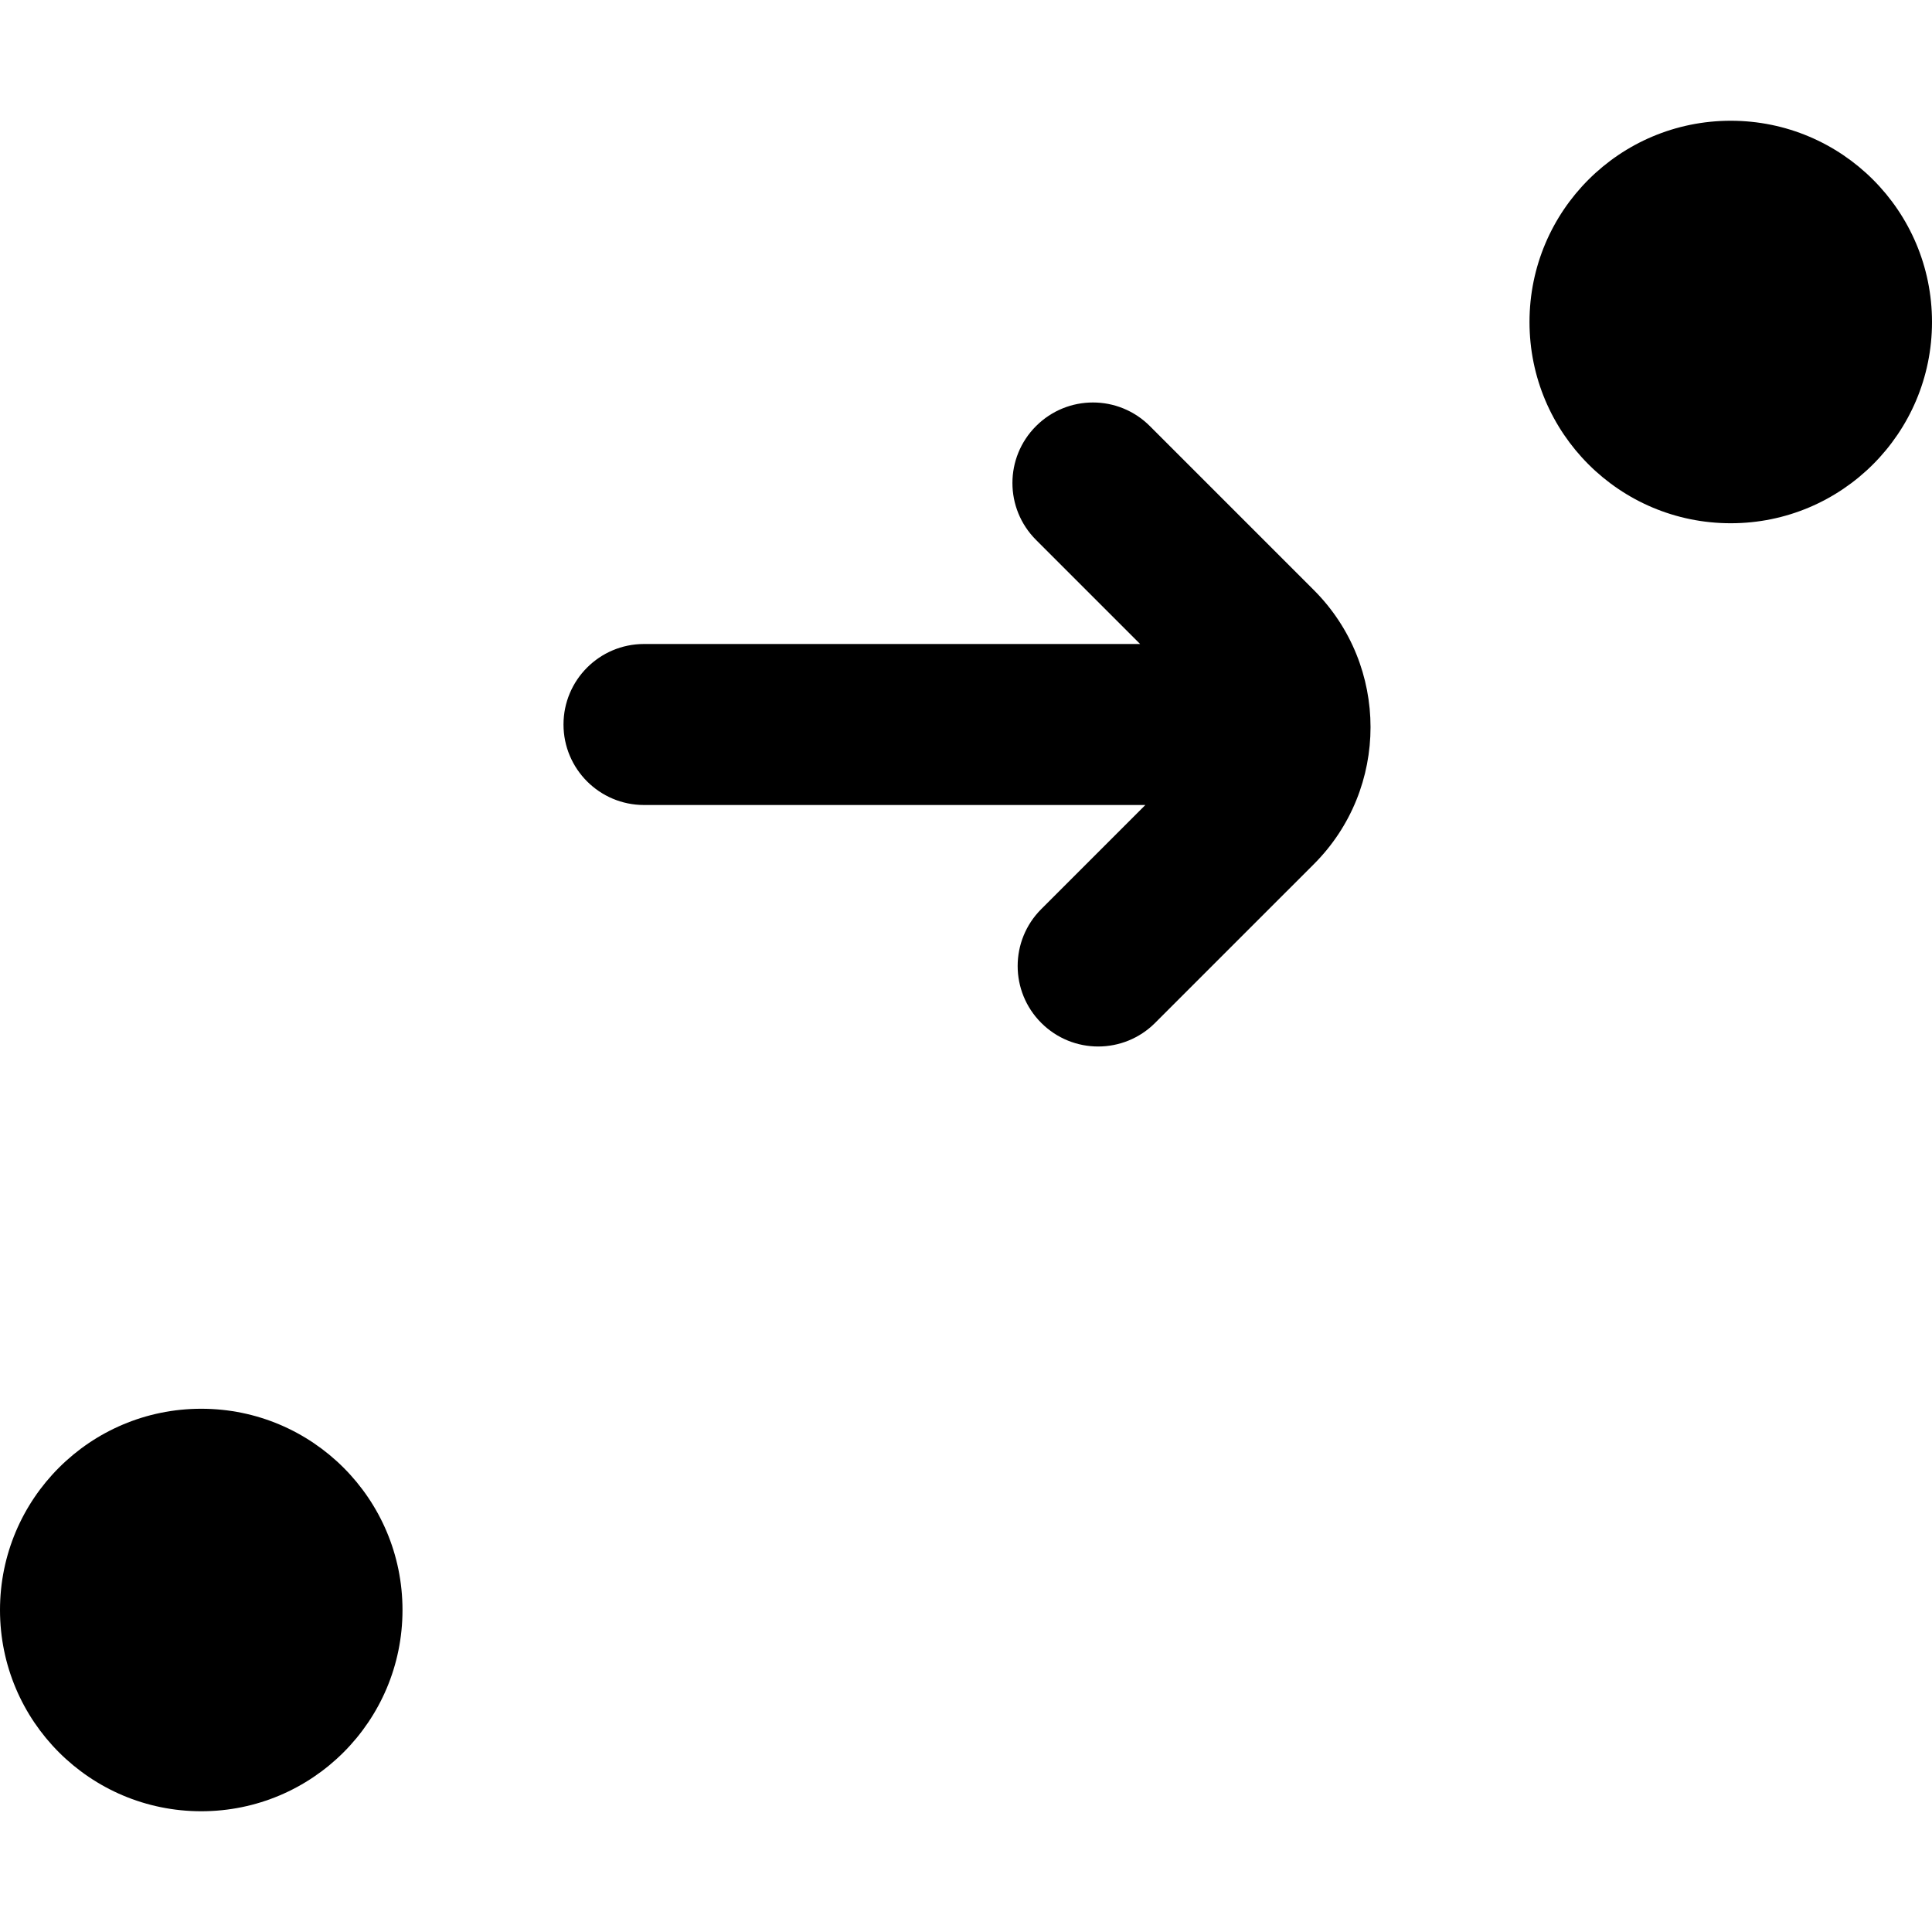
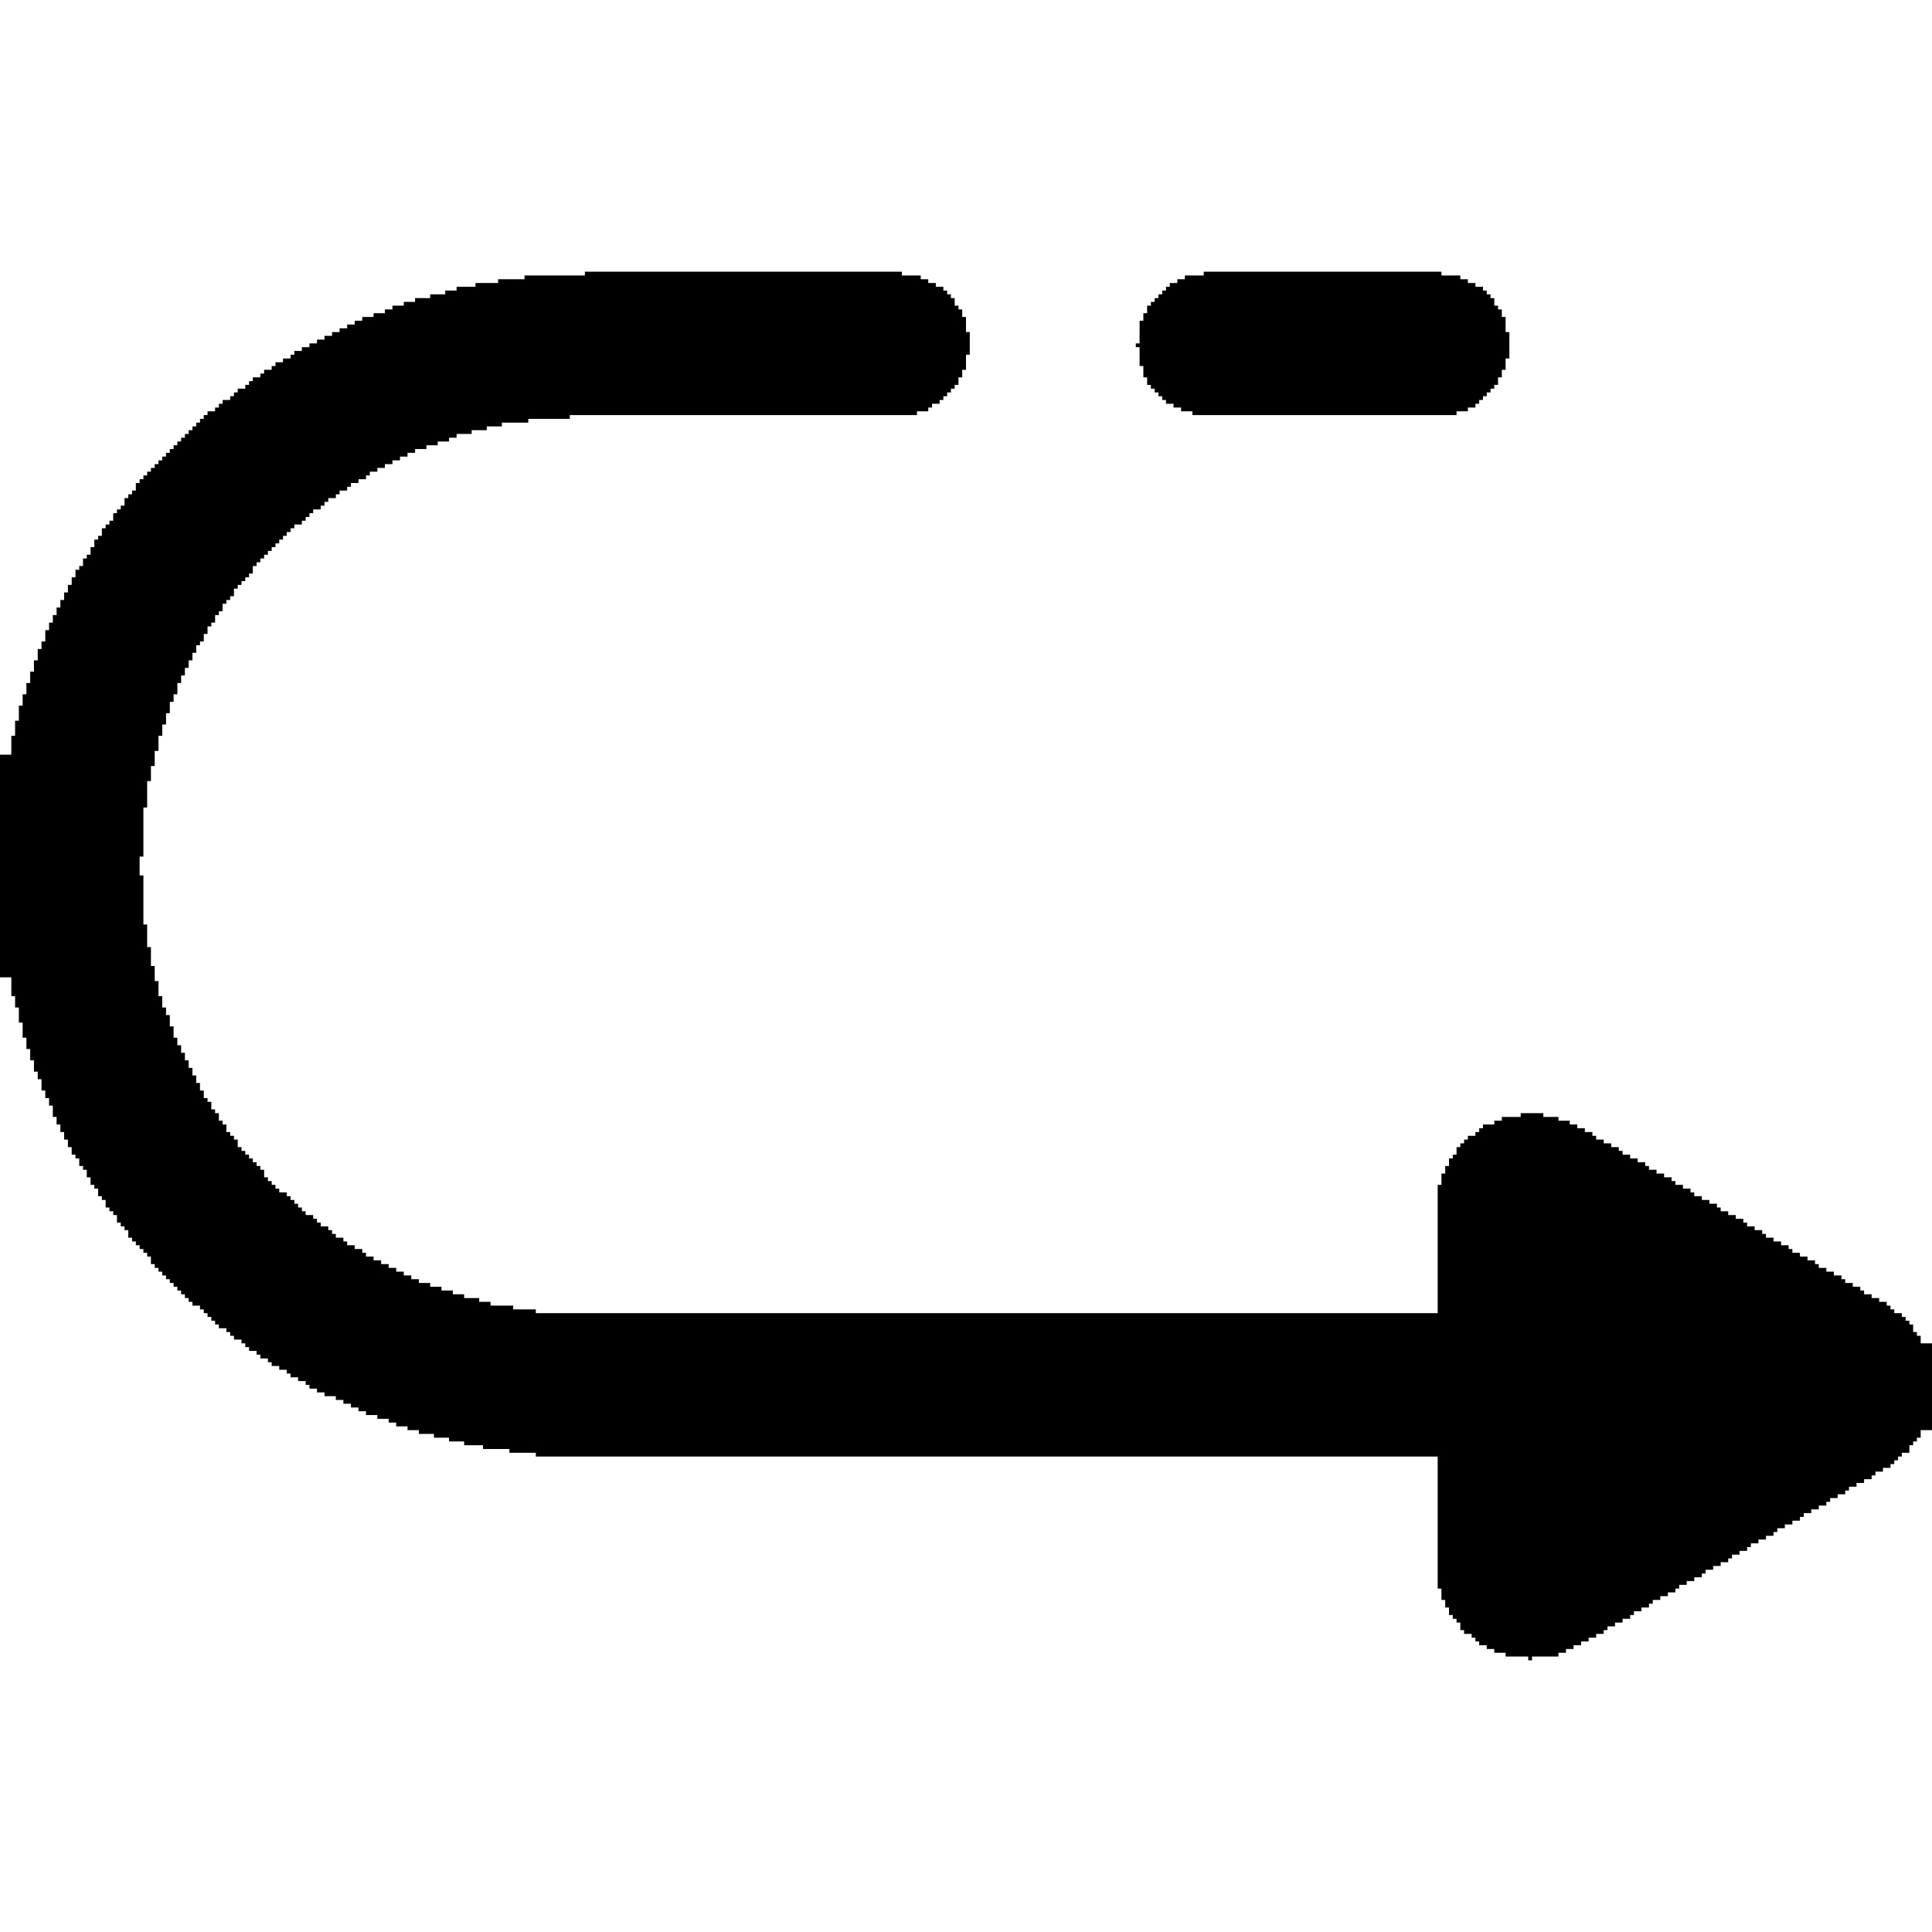
- <svg xmlns="http://www.w3.org/2000/svg" viewBox="0 0 24 24">
-   <path d="m5,20c0,1.381-1.119,2.5-2.5,2.5s-2.5-1.119-2.5-2.5,1.119-2.5,2.5-2.5,2.5,1.119,2.5,2.5ZM21.5,6.5c1.381,0,2.5-1.119,2.5-2.5s-1.119-2.5-2.5-2.5-2.5,1.119-2.5,2.5,1.119,2.5,2.5,2.5Zm-7.216-1.207c-.391-.391-1.023-.391-1.414,0s-.391,1.023,0,1.414l1.293,1.293h-6.163c-.552,0-1,.448-1,1s.448,1,1,1h6.228l-1.293,1.293c-.391.391-.391,1.023,0,1.414.195.195.451.293.707.293s.512-.098.707-.293l1.972-1.972c.939-.938.939-2.466,0-3.405l-2.037-2.037Z" />
+ <svg xmlns="http://www.w3.org/2000/svg" viewBox="0 0 512 512" width="512" height="512">
+   <path fill="#000" d="M155,72h84v1h-84zM319,72h63v1h-63zM139,73h105v1h-105zM314,73h73v1h-73zM132,74h114v1h-114zM312,74h77v1h-77zM126,75h122v1h-122zM310,75h81v1h-81zM121,76h129v1h-129zM309,76h84v1h-84zM118,77h133v1h-133zM308,77h86v1h-86zM114,78h138v1h-138zM307,78h88v1h-88zM110,79h143v1h-143zM306,79h90v1h-90zM107,80h146v1h-146zM305,80h91v1h-91zM104,81h150v1h-150zM304,81h93v1h-93zM102,82h153v1h-153zM304,82h94v1h-94zM99,83h156v1h-156zM303,83h95v1h-95zM96,84h160v1h-160zM303,84h96v1h-96zM94,85h162v1h-162zM302,85h97v1h-97zM92,86h164v1h-164zM302,86h97v1h-97zM90,87h166v1h-166zM302,87h97v1h-97zM88,88h169v1h-169zM302,88h98v1h-98zM86,89h171v1h-171zM302,89h98v1h-98zM84,90h173v1h-173zM302,90h98v1h-98zM82,91h175v1h-175zM301,91h99v1h-99zM80,92h177v1h-177zM302,92h98v1h-98zM78,93h179v1h-179zM302,93h98v1h-98zM77,94h179v1h-179zM302,94h98v1h-98zM75,95h181v1h-181zM302,95h97v1h-97zM73,96h183v1h-183zM302,96h97v1h-97zM72,97h184v1h-184zM303,97h96v1h-96zM70,98h185v1h-185zM303,98h95v1h-95zM69,99h186v1h-186zM303,99h95v1h-95zM67,100h187v1h-187zM304,100h93v1h-93zM66,101h188v1h-188zM304,101h93v1h-93zM65,102h188v1h-188zM305,102h91v1h-91zM63,103h189v1h-189zM306,103h89v1h-89zM62,104h189v1h-189zM307,104h87v1h-87zM61,105h189v1h-189zM308,105h85v1h-85zM59,106h190v1h-190zM309,106h83v1h-83zM58,107h189v1h-189zM311,107h80v1h-80zM57,108h189v1h-189zM313,108h76v1h-76zM55,109h188v1h-188zM316,109h70v1h-70zM54,110h97v1h-97zM53,111h87v1h-87zM52,112h81v1h-81zM51,113h78v1h-78zM50,114h75v1h-75zM49,115h72v1h-72zM48,116h71v1h-71zM47,117h69v1h-69zM46,118h67v1h-67zM45,119h65v1h-65zM44,120h64v1h-64zM43,121h63v1h-63zM42,122h62v1h-62zM41,123h61v1h-61zM40,124h60v1h-60zM39,125h59v1h-59zM38,126h59v1h-59zM37,127h58v1h-58zM36,128h57v1h-57zM36,129h56v1h-56zM35,130h55v1h-55zM34,131h55v1h-55zM33,132h54v1h-54zM33,133h53v1h-53zM32,134h53v1h-53zM31,135h52v1h-52zM30,136h52v1h-52zM30,137h51v1h-51zM29,138h51v1h-51zM28,139h50v1h-50zM27,140h50v1h-50zM27,141h49v1h-49zM26,142h49v1h-49zM25,143h49v1h-49zM25,144h48v1h-48zM24,145h48v1h-48zM24,146h47v1h-47zM23,147h47v1h-47zM22,148h47v1h-47zM22,149h46v1h-46zM21,150h46v1h-46zM20,151h47v1h-47zM20,152h46v1h-46zM19,153h46v1h-46zM19,154h45v1h-45zM18,155h45v1h-45zM18,156h44v1h-44zM17,157h45v1h-45zM17,158h44v1h-44zM16,159h44v1h-44zM16,160h43v1h-43zM15,161h44v1h-44zM15,162h43v1h-43zM14,163h43v1h-43zM14,164h43v1h-43zM13,165h43v1h-43zM13,166h42v1h-42zM12,167h43v1h-43zM12,168h42v1h-42zM12,169h42v1h-42zM11,170h42v1h-42zM11,171h41v1h-41zM10,172h42v1h-42zM10,173h41v1h-41zM10,174h41v1h-41zM9,175h41v1h-41zM9,176h41v1h-41zM9,177h40v1h-40zM8,178h41v1h-41zM8,179h40v1h-40zM8,180h40v1h-40zM7,181h40v1h-40zM7,182h40v1h-40zM7,183h40v1h-40zM6,184h40v1h-40zM6,185h40v1h-40zM6,186h39v1h-39zM5,187h40v1h-40zM5,188h40v1h-40zM5,189h39v1h-39zM5,190h39v1h-39zM4,191h40v1h-40zM4,192h39v1h-39zM4,193h39v1h-39zM4,194h39v1h-39zM3,195h39v1h-39zM3,196h39v1h-39zM3,197h39v1h-39zM3,198h39v1h-39zM3,199h38v1h-38zM0,200h41v1h-41zM0,201h41v1h-41zM0,202h41v1h-41zM0,203h40v1h-40zM0,204h40v1h-40zM0,205h40v1h-40zM0,206h40v1h-40zM0,207h39v1h-39zM0,208h39v1h-39zM0,209h39v1h-39zM0,210h39v1h-39zM0,211h39v1h-39zM0,212h39v1h-39zM0,213h39v1h-39zM0,214h38v1h-38zM0,215h38v1h-38zM0,216h38v1h-38zM0,217h38v1h-38zM0,218h38v1h-38zM0,219h38v1h-38zM0,220h38v1h-38zM0,221h38v1h-38zM0,222h38v1h-38zM0,223h38v1h-38zM0,224h38v1h-38zM0,225h38v1h-38zM0,226h38v1h-38zM0,227h37v1h-37zM0,228h37v1h-37zM0,229h37v1h-37zM0,230h37v1h-37zM0,231h37v1h-37zM0,232h38v1h-38zM0,233h38v1h-38zM0,234h38v1h-38zM0,235h38v1h-38zM0,236h38v1h-38zM0,237h38v1h-38zM0,238h38v1h-38zM0,239h38v1h-38zM0,240h38v1h-38zM0,241h38v1h-38zM0,242h38v1h-38zM0,243h38v1h-38zM0,244h38v1h-38zM0,245h39v1h-39zM0,246h39v1h-39zM0,247h39v1h-39zM0,248h39v1h-39zM0,249h39v1h-39zM0,250h39v1h-39zM0,251h40v1h-40zM0,252h40v1h-40zM0,253h40v1h-40zM0,254h40v1h-40zM0,255h40v1h-40zM0,256h41v1h-41zM0,257h41v1h-41zM0,258h41v1h-41zM3,259h38v1h-38zM3,260h39v1h-39zM3,261h39v1h-39zM3,262h39v1h-39zM3,263h39v1h-39zM4,264h39v1h-39zM4,265h39v1h-39zM4,266h39v1h-39zM5,267h39v1h-39zM5,268h39v1h-39zM5,269h40v1h-40zM5,270h40v1h-40zM6,271h39v1h-39zM6,272h40v1h-40zM6,273h40v1h-40zM6,274h40v1h-40zM7,275h40v1h-40zM7,276h40v1h-40zM7,277h41v1h-41zM8,278h40v1h-40zM8,279h41v1h-41zM8,280h41v1h-41zM9,281h41v1h-41zM9,282h41v1h-41zM9,283h42v1h-42zM10,284h41v1h-41zM10,285h42v1h-42zM11,286h41v1h-41zM11,287h42v1h-42zM11,288h42v1h-42zM12,289h42v1h-42zM12,290h42v1h-42zM13,291h42v1h-42zM13,292h43v1h-43zM14,293h42v1h-42zM14,294h43v1h-43zM14,295h44v1h-44zM403,295h6v1h-6zM15,296h43v1h-43zM398,296h15v1h-15zM15,297h44v1h-44zM396,297h20v1h-20zM16,298h44v1h-44zM393,298h25v1h-25zM16,299h44v1h-44zM392,299h28v1h-28zM17,300h44v1h-44zM391,300h31v1h-31zM17,301h45v1h-45zM389,301h34v1h-34zM18,302h45v1h-45zM388,302h37v1h-37zM18,303h45v1h-45zM387,303h40v1h-40zM19,304h45v1h-45zM386,304h43v1h-43zM19,305h46v1h-46zM386,305h44v1h-44zM20,306h46v1h-46zM385,306h47v1h-47zM21,307h46v1h-46zM384,307h50v1h-50zM21,308h47v1h-47zM384,308h52v1h-52zM22,309h47v1h-47zM383,309h54v1h-54zM23,310h47v1h-47zM383,310h56v1h-56zM23,311h47v1h-47zM382,311h59v1h-59zM24,312h47v1h-47zM382,312h61v1h-61zM24,313h48v1h-48zM382,313h62v1h-62zM25,314h48v1h-48zM381,314h65v1h-65zM26,315h48v1h-48zM381,315h67v1h-67zM26,316h50v1h-50zM381,316h68v1h-68zM27,317h50v1h-50zM381,317h70v1h-70zM28,318h50v1h-50zM381,318h72v1h-72zM28,319h51v1h-51zM381,319h74v1h-74zM29,320h51v1h-51zM381,320h75v1h-75zM30,321h51v1h-51zM381,321h77v1h-77zM31,322h52v1h-52zM381,322h79v1h-79zM31,323h53v1h-53zM381,323h81v1h-81zM32,324h53v1h-53zM381,324h82v1h-82zM33,325h54v1h-54zM381,325h84v1h-84zM34,326h54v1h-54zM381,326h86v1h-86zM34,327h55v1h-55zM381,327h87v1h-87zM35,328h56v1h-56zM381,328h89v1h-89zM36,329h56v1h-56zM381,329h91v1h-91zM37,330h57v1h-57zM381,330h93v1h-93zM38,331h58v1h-58zM381,331h94v1h-94zM39,332h58v1h-58zM381,332h96v1h-96zM40,333h59v1h-59zM381,333h98v1h-98zM40,334h61v1h-61zM381,334h100v1h-100zM41,335h62v1h-62zM381,335h101v1h-101zM42,336h63v1h-63zM381,336h103v1h-103zM43,337h64v1h-64zM381,337h105v1h-105zM44,338h65v1h-65zM381,338h107v1h-107zM45,339h66v1h-66zM381,339h108v1h-108zM46,340h68v1h-68zM381,340h110v1h-110zM47,341h70v1h-70zM381,341h112v1h-112zM48,342h72v1h-72zM381,342h113v1h-113zM49,343h74v1h-74zM381,343h115v1h-115zM50,344h77v1h-77zM381,344h117v1h-117zM51,345h79v1h-79zM381,345h119v1h-119zM53,346h83v1h-83zM381,346h120v1h-120zM54,347h88v1h-88zM381,347h121v1h-121zM55,348h449v1h-449zM56,349h449v1h-449zM57,350h449v1h-449zM58,351h449v1h-449zM60,352h447v1h-447zM61,353h447v1h-447zM62,354h447v1h-447zM64,355h445v1h-445zM65,356h447v1h-447zM66,357h446v1h-446zM68,358h444v1h-444zM69,359h443v1h-443zM71,360h441v1h-441zM72,361h440v1h-440zM74,362h438v1h-438zM76,363h436v1h-436zM77,364h435v1h-435zM79,365h433v1h-433zM81,366h431v1h-431zM82,367h430v1h-430zM84,368h428v1h-428zM86,369h426v1h-426zM89,370h423v1h-423zM91,371h421v1h-421zM93,372h419v1h-419zM95,373h417v1h-417zM97,374h415v1h-415zM100,375h412v1h-412zM103,376h409v1h-409zM105,377h407v1h-407zM108,378h404v1h-404zM111,379h398v1h-398zM115,380h394v1h-394zM119,381h389v1h-389zM123,382h384v1h-384zM128,383h378v1h-378zM135,384h371v1h-371zM142,385h362v1h-362zM381,386h122v1h-122zM381,387h121v1h-121zM381,388h120v1h-120zM381,389h118v1h-118zM381,390h116v1h-116zM381,391h115v1h-115zM381,392h113v1h-113zM381,393h111v1h-111zM381,394h109v1h-109zM381,395h108v1h-108zM381,396h106v1h-106zM381,397h104v1h-104zM381,398h103v1h-103zM381,399h101v1h-101zM381,400h99v1h-99zM381,401h97v1h-97zM381,402h96v1h-96zM381,403h94v1h-94zM381,404h92v1h-92zM381,405h90v1h-90zM381,406h89v1h-89zM381,407h87v1h-87zM381,408h85v1h-85zM381,409h83v1h-83zM381,410h82v1h-82zM381,411h80v1h-80zM381,412h78v1h-78zM381,413h77v1h-77zM381,414h75v1h-75zM381,415h73v1h-73zM381,416h71v1h-71zM381,417h70v1h-70zM381,418h68v1h-68zM381,419h66v1h-66zM381,420h64v1h-64zM382,421h62v1h-62zM382,422h60v1h-60zM382,423h58v1h-58zM383,424h55v1h-55zM383,425h54v1h-54zM384,426h51v1h-51zM384,427h49v1h-49zM385,428h47v1h-47zM386,429h44v1h-44zM387,430h41v1h-41zM387,431h39v1h-39zM388,432h37v1h-37zM390,433h33v1h-33zM391,434h30v1h-30zM392,435h27v1h-27zM394,436h23v1h-23zM396,437h19v1h-19zM399,438h14v1h-14zM405,439h1v1h-1z" />
</svg>
